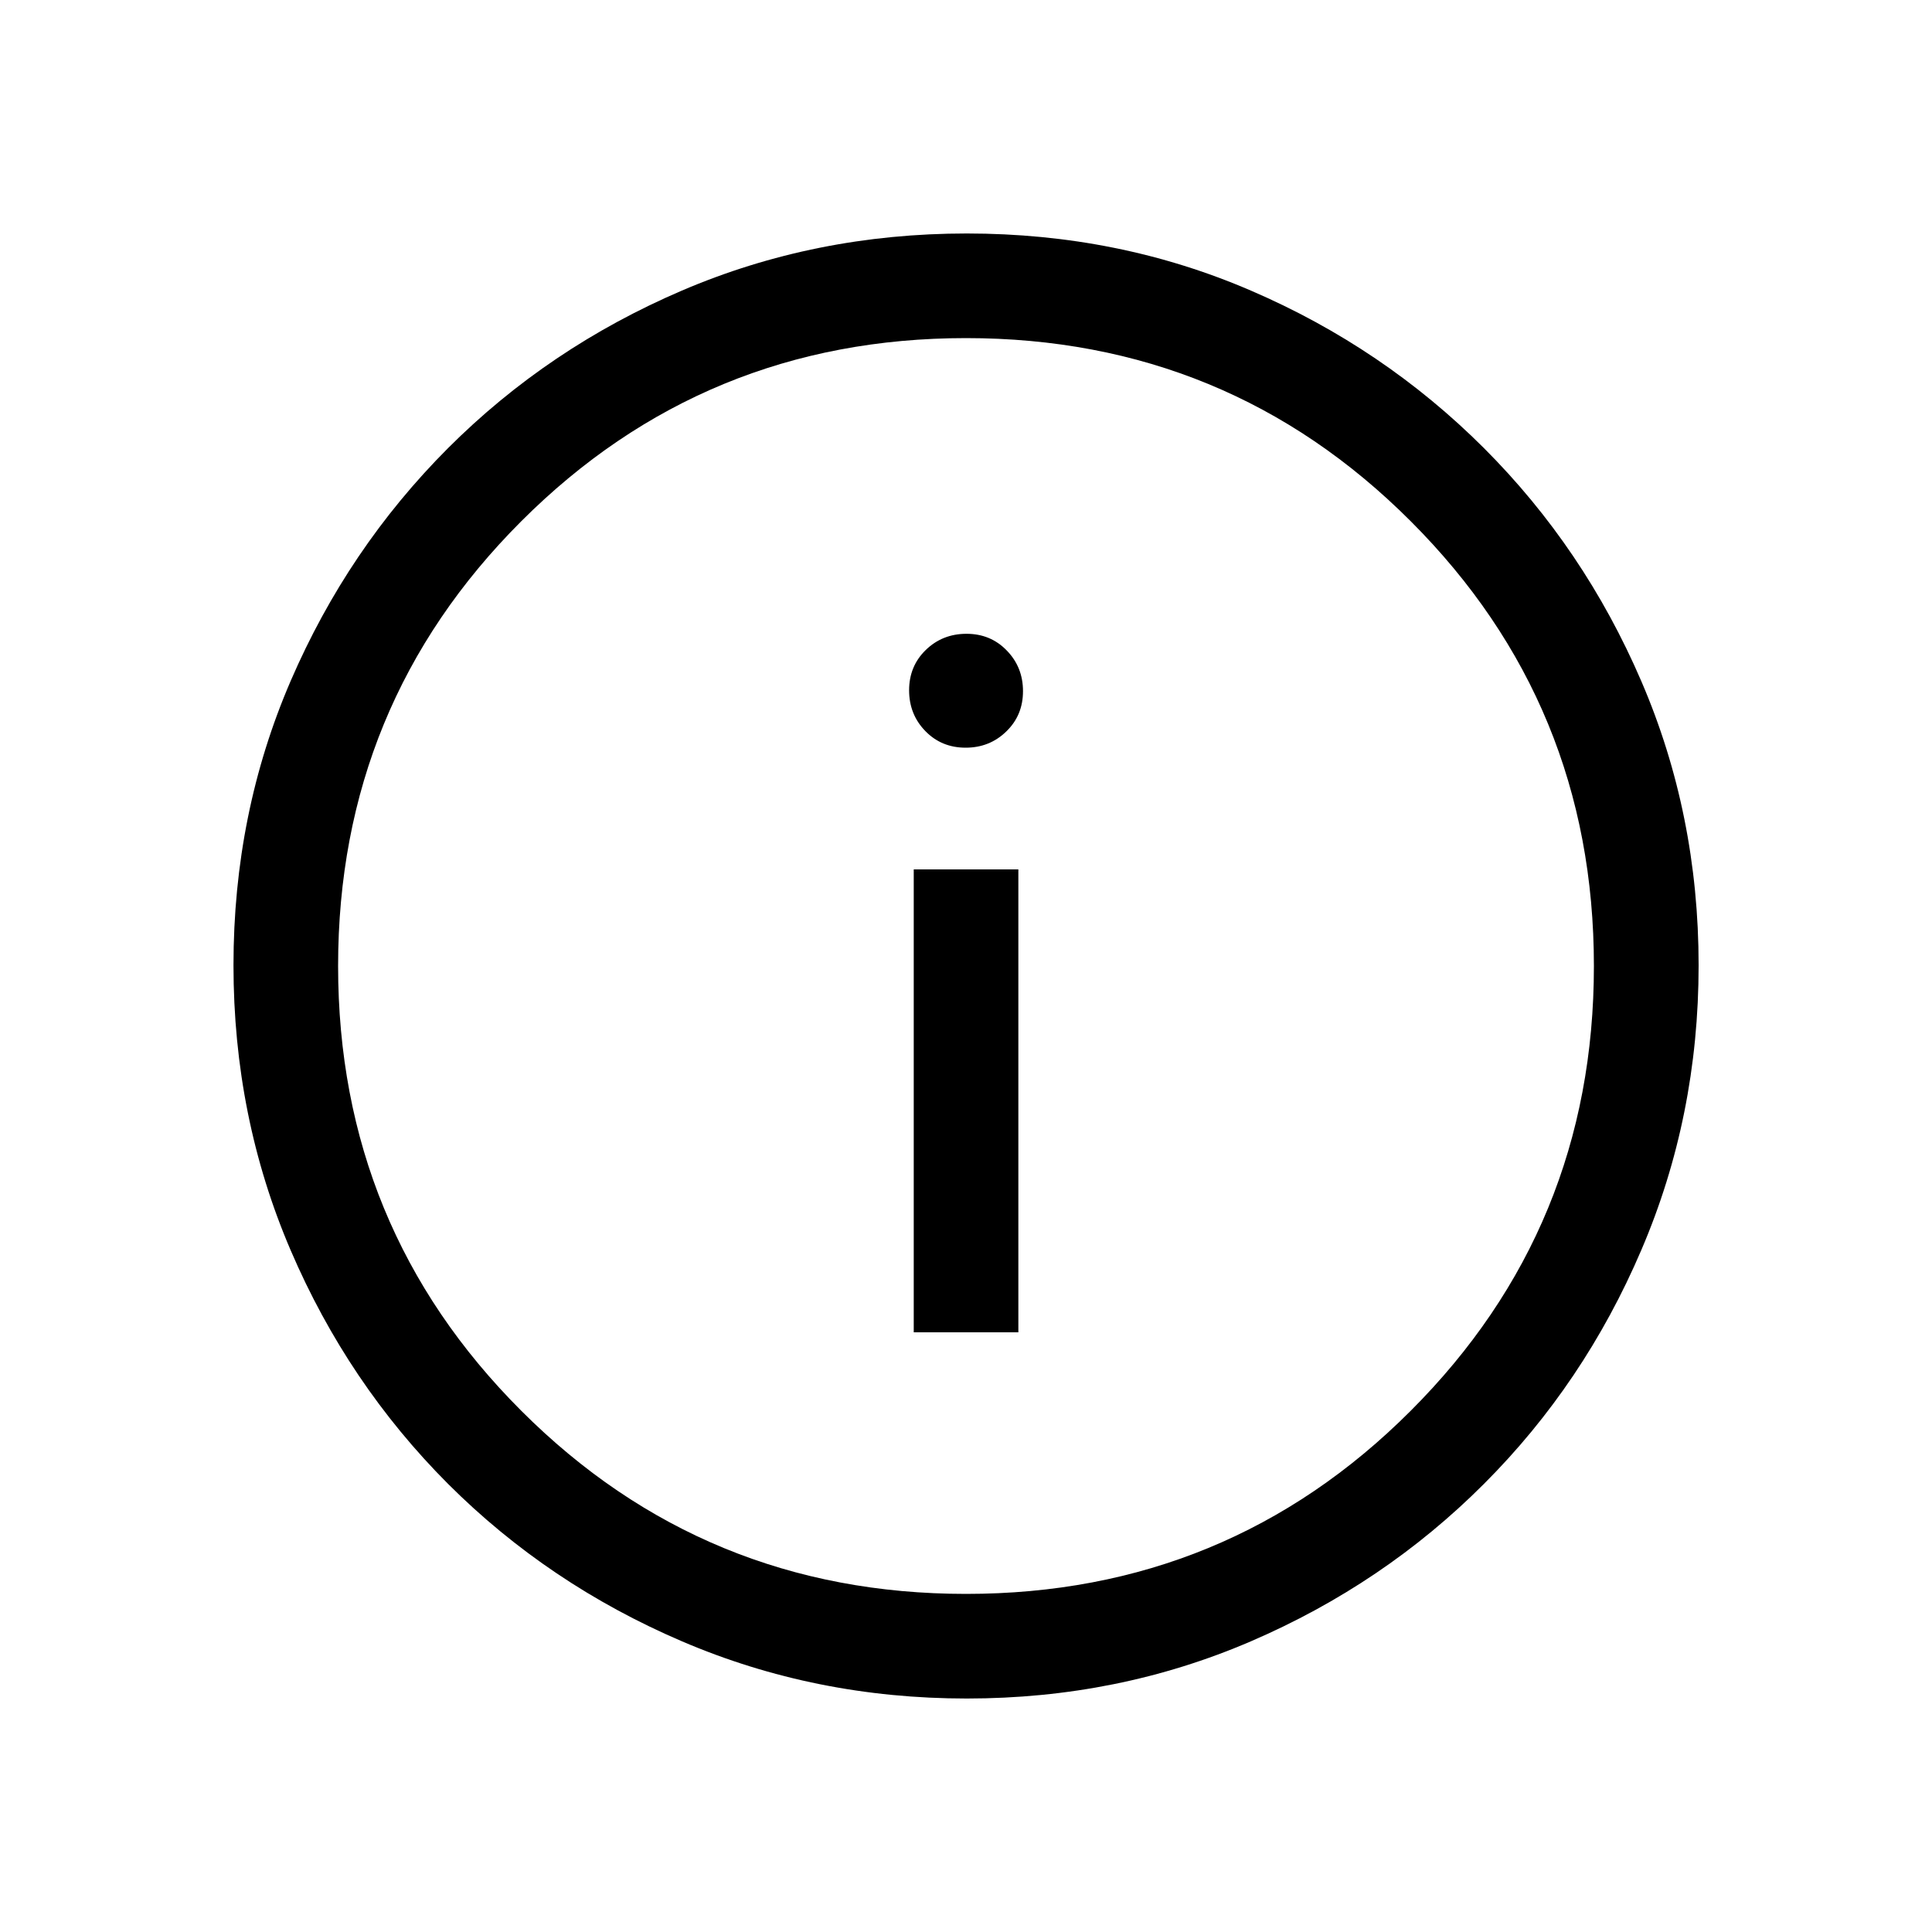
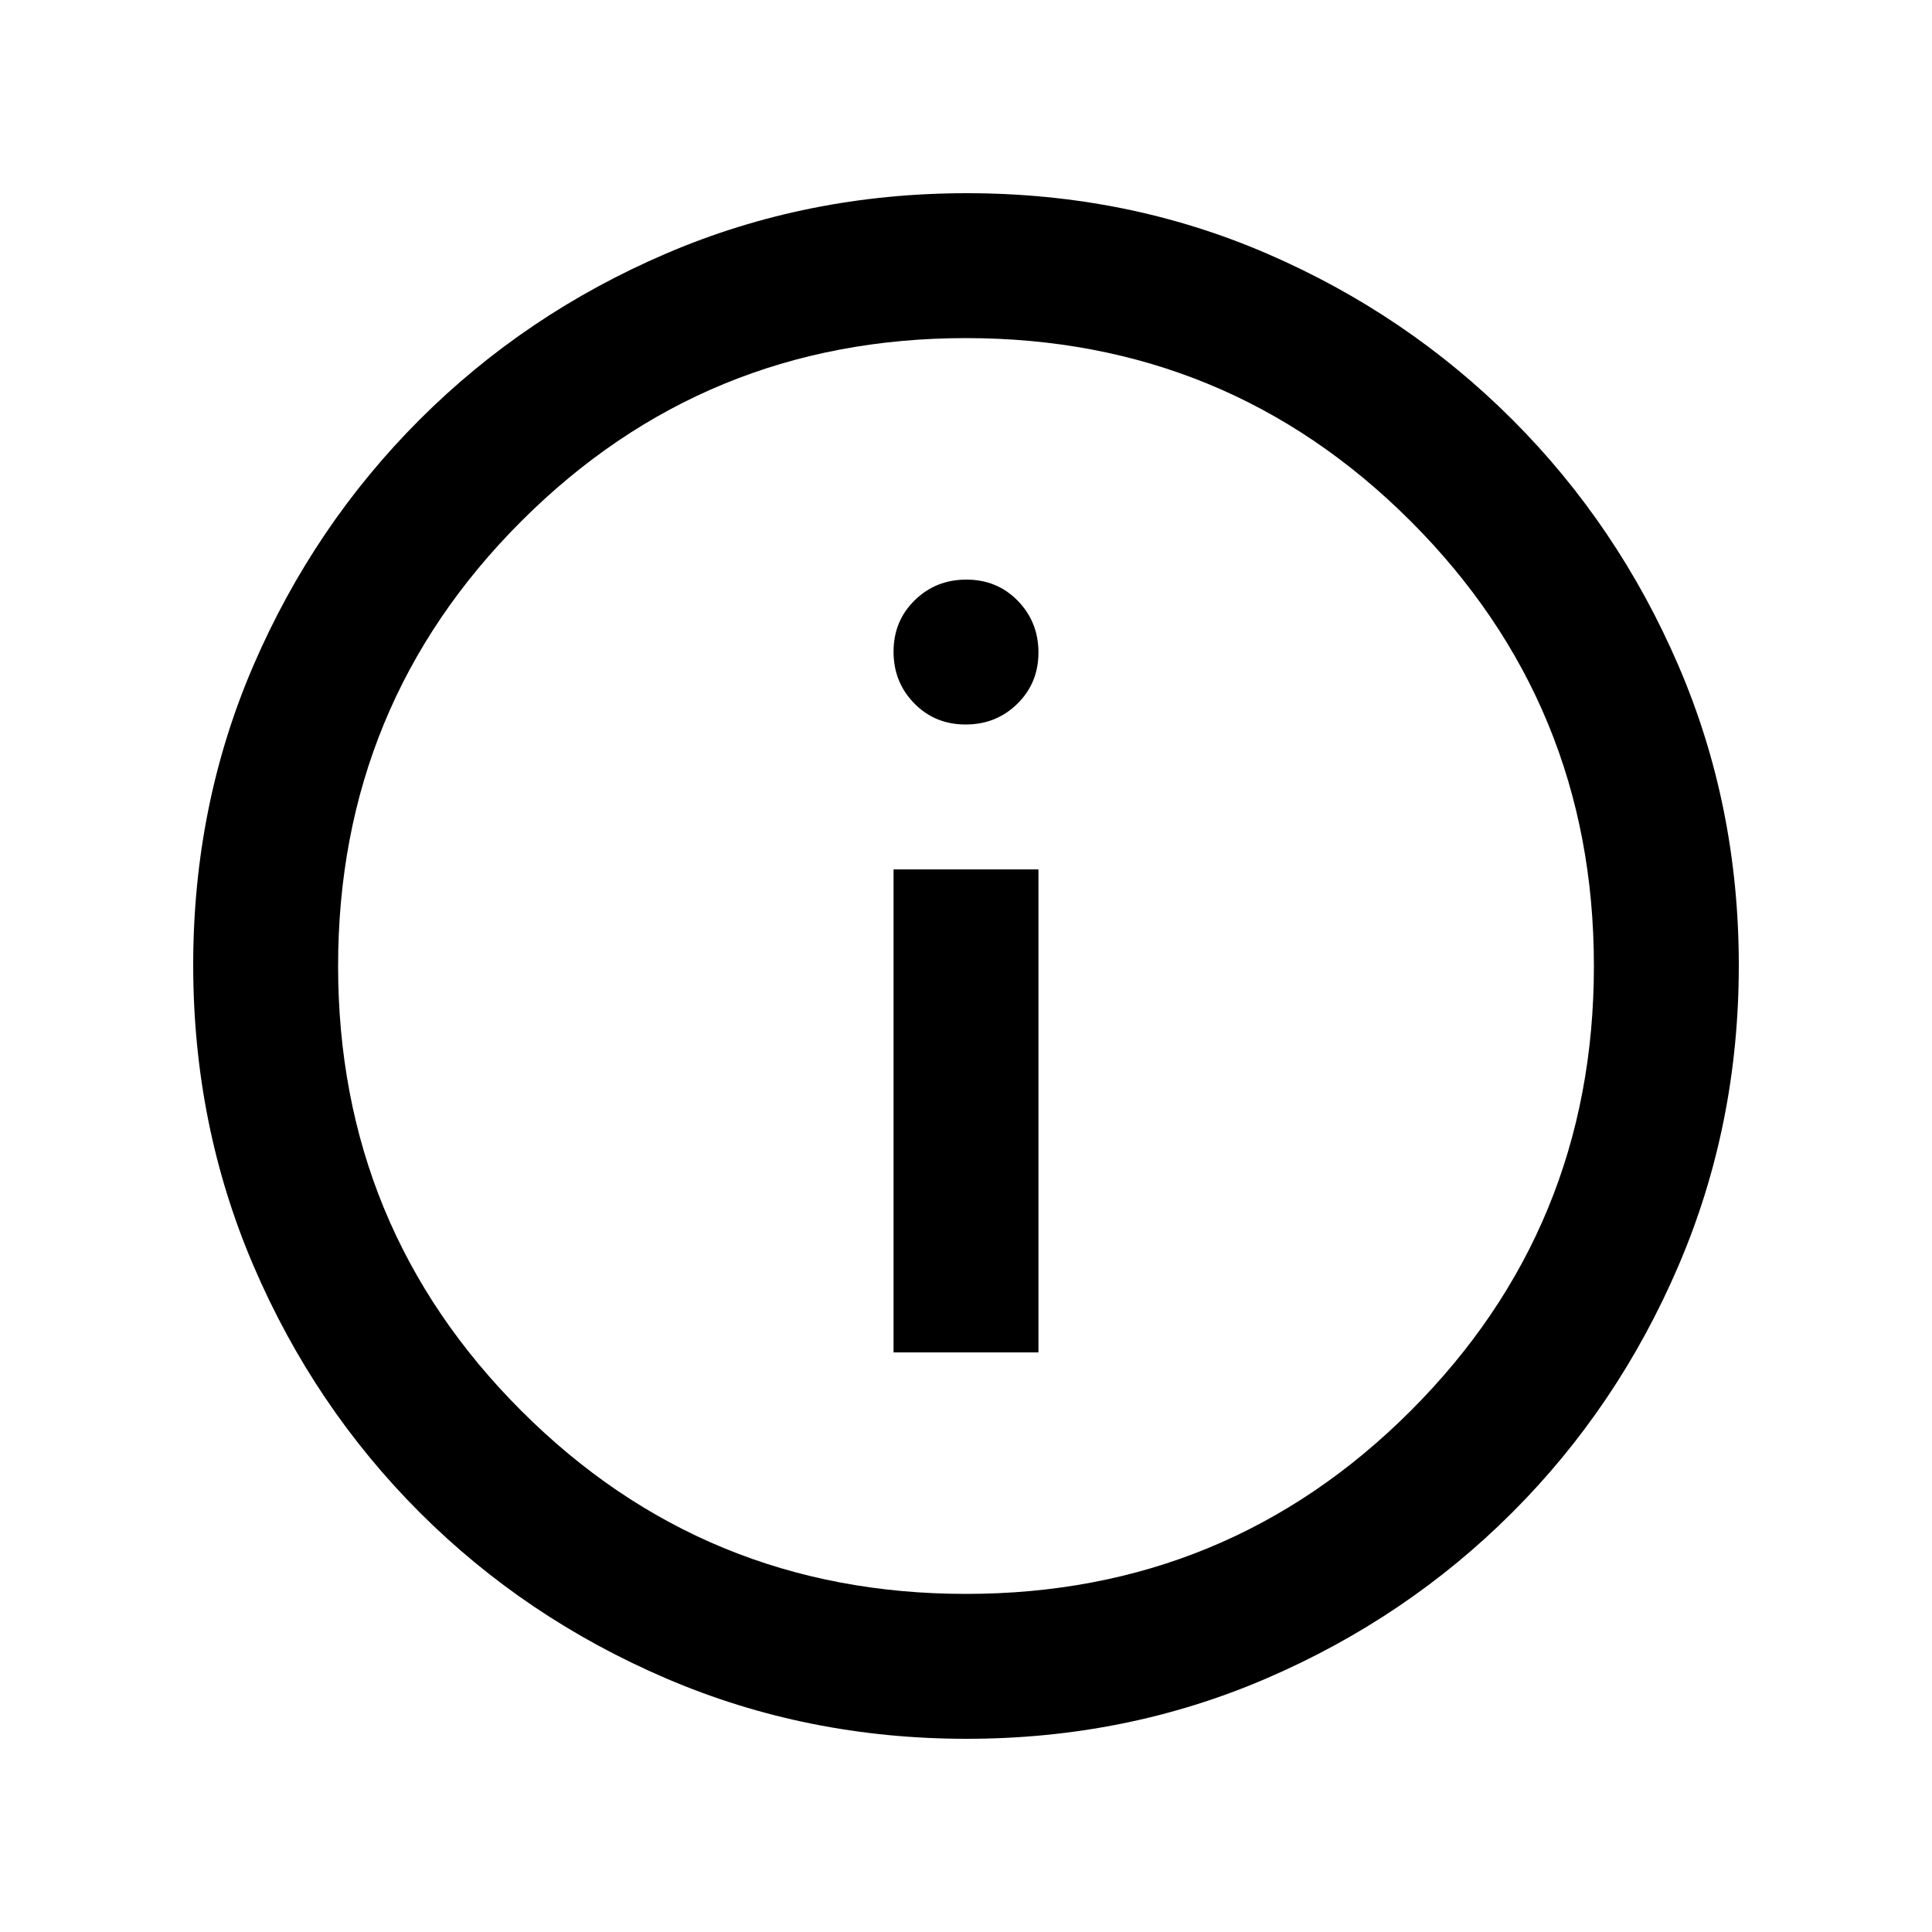
<svg xmlns="http://www.w3.org/2000/svg" width="20" height="20" viewBox="0 0 20 20" fill="none">
-   <mask id="mask0_355_77" style="mask-type:alpha" maskUnits="userSpaceOnUse" x="0" y="0" width="20" height="20">
+   <mask id="mask0_359_83" style="mask-type:alpha" maskUnits="userSpaceOnUse" x="0" y="0" width="20" height="20">
    <rect width="20" height="20" fill="#D9D9D9" />
  </mask>
-   <g mask="url(#mask0_355_77)">
-     <path d="M9.459 13.792H10.542V9H9.459V13.792ZM9.996 7.74C10.162 7.74 10.302 7.684 10.417 7.572C10.533 7.46 10.59 7.321 10.59 7.155C10.59 6.989 10.534 6.849 10.422 6.734C10.31 6.618 10.171 6.561 10.005 6.561C9.839 6.561 9.698 6.617 9.583 6.729C9.468 6.841 9.411 6.98 9.411 7.146C9.411 7.312 9.467 7.453 9.579 7.568C9.691 7.683 9.83 7.74 9.996 7.74ZM10.008 17.583C8.964 17.583 7.982 17.386 7.06 16.991C6.138 16.596 5.331 16.053 4.639 15.362C3.948 14.67 3.404 13.864 3.009 12.943C2.614 12.023 2.417 11.039 2.417 9.992C2.417 8.945 2.614 7.964 3.009 7.049C3.404 6.134 3.947 5.331 4.638 4.639C5.33 3.947 6.136 3.404 7.057 3.009C7.978 2.614 8.962 2.417 10.008 2.417C11.055 2.417 12.036 2.614 12.951 3.009C13.866 3.403 14.669 3.947 15.361 4.638C16.053 5.33 16.596 6.134 16.991 7.052C17.386 7.969 17.584 8.95 17.584 9.993C17.584 11.036 17.386 12.019 16.991 12.94C16.597 13.862 16.054 14.669 15.362 15.361C14.671 16.053 13.866 16.596 12.949 16.991C12.031 17.386 11.051 17.583 10.008 17.583ZM10 16.5C11.806 16.5 13.341 15.868 14.604 14.604C15.868 13.34 16.5 11.806 16.5 10C16.5 8.194 15.868 6.66 14.604 5.396C13.341 4.132 11.806 3.5 10 3.5C8.195 3.5 6.66 4.132 5.396 5.396C4.132 6.66 3.5 8.194 3.5 10C3.5 11.806 4.132 13.34 5.396 14.604C6.66 15.868 8.195 16.5 10 16.5Z" fill="black" />
+   <g mask="url(#mask0_359_83)">
+     <path d="M9.25 14H10.75V9H9.25V14ZM9.996 7.5C10.207 7.5 10.385 7.429 10.531 7.286C10.677 7.143 10.75 6.966 10.75 6.754C10.75 6.543 10.678 6.365 10.536 6.219C10.393 6.073 10.216 6 10.004 6C9.793 6 9.615 6.071 9.469 6.214C9.323 6.357 9.25 6.534 9.25 6.746C9.25 6.957 9.321 7.135 9.464 7.281C9.607 7.427 9.784 7.5 9.996 7.5ZM10.006 18C8.905 18 7.868 17.792 6.896 17.375C5.924 16.958 5.073 16.385 4.344 15.656C3.615 14.927 3.042 14.077 2.625 13.105C2.208 12.133 2 11.095 2 9.99C2 8.886 2.208 7.851 2.625 6.885C3.042 5.92 3.615 5.073 4.344 4.344C5.073 3.615 5.923 3.042 6.895 2.625C7.867 2.208 8.905 2 10.009 2C11.114 2 12.149 2.208 13.115 2.625C14.08 3.042 14.927 3.615 15.656 4.344C16.385 5.073 16.958 5.922 17.375 6.89C17.792 7.858 18 8.893 18 9.994C18 11.095 17.792 12.132 17.375 13.104C16.958 14.076 16.385 14.927 15.656 15.656C14.927 16.385 14.078 16.958 13.11 17.375C12.142 17.792 11.107 18 10.006 18ZM10 16.5C11.806 16.5 13.34 15.868 14.604 14.604C15.868 13.34 16.5 11.806 16.5 10C16.5 8.194 15.868 6.66 14.604 5.396C13.34 4.132 11.806 3.5 10 3.5C8.194 3.5 6.66 4.132 5.396 5.396C4.132 6.66 3.5 8.194 3.5 10C3.5 11.806 4.132 13.34 5.396 14.604C6.66 15.868 8.194 16.5 10 16.5Z" fill="black" />
  </g>
</svg>
